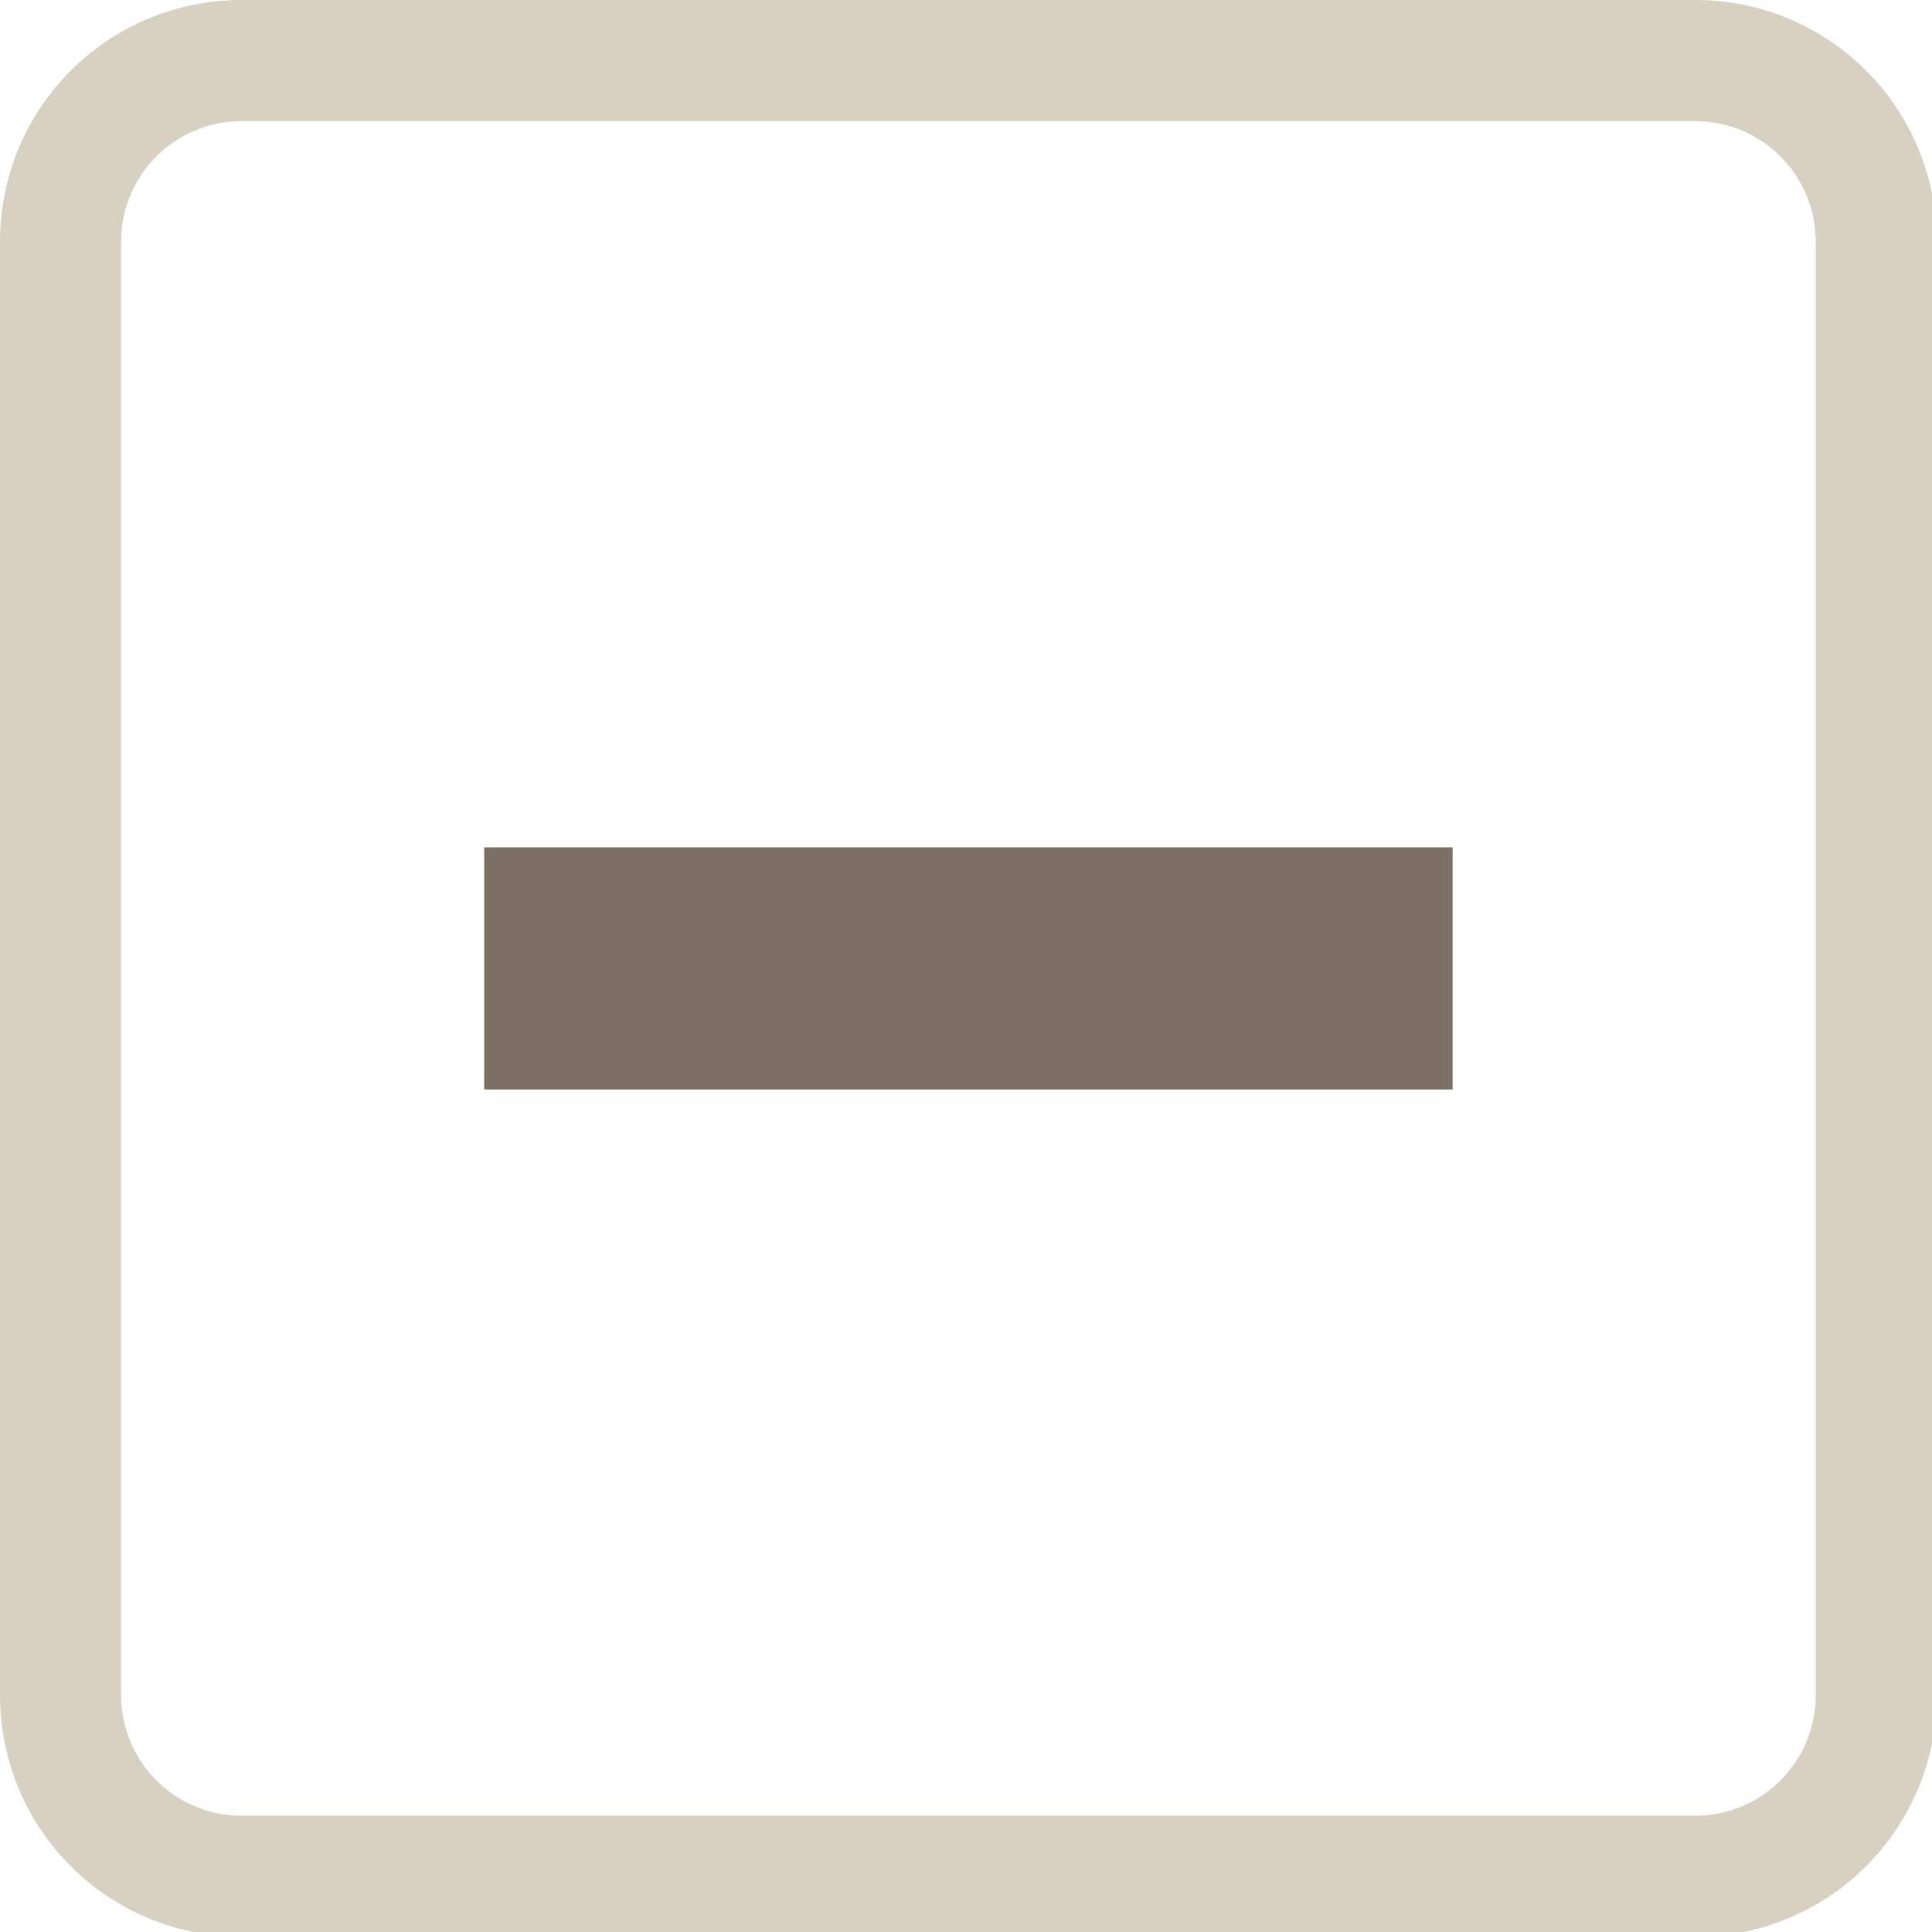
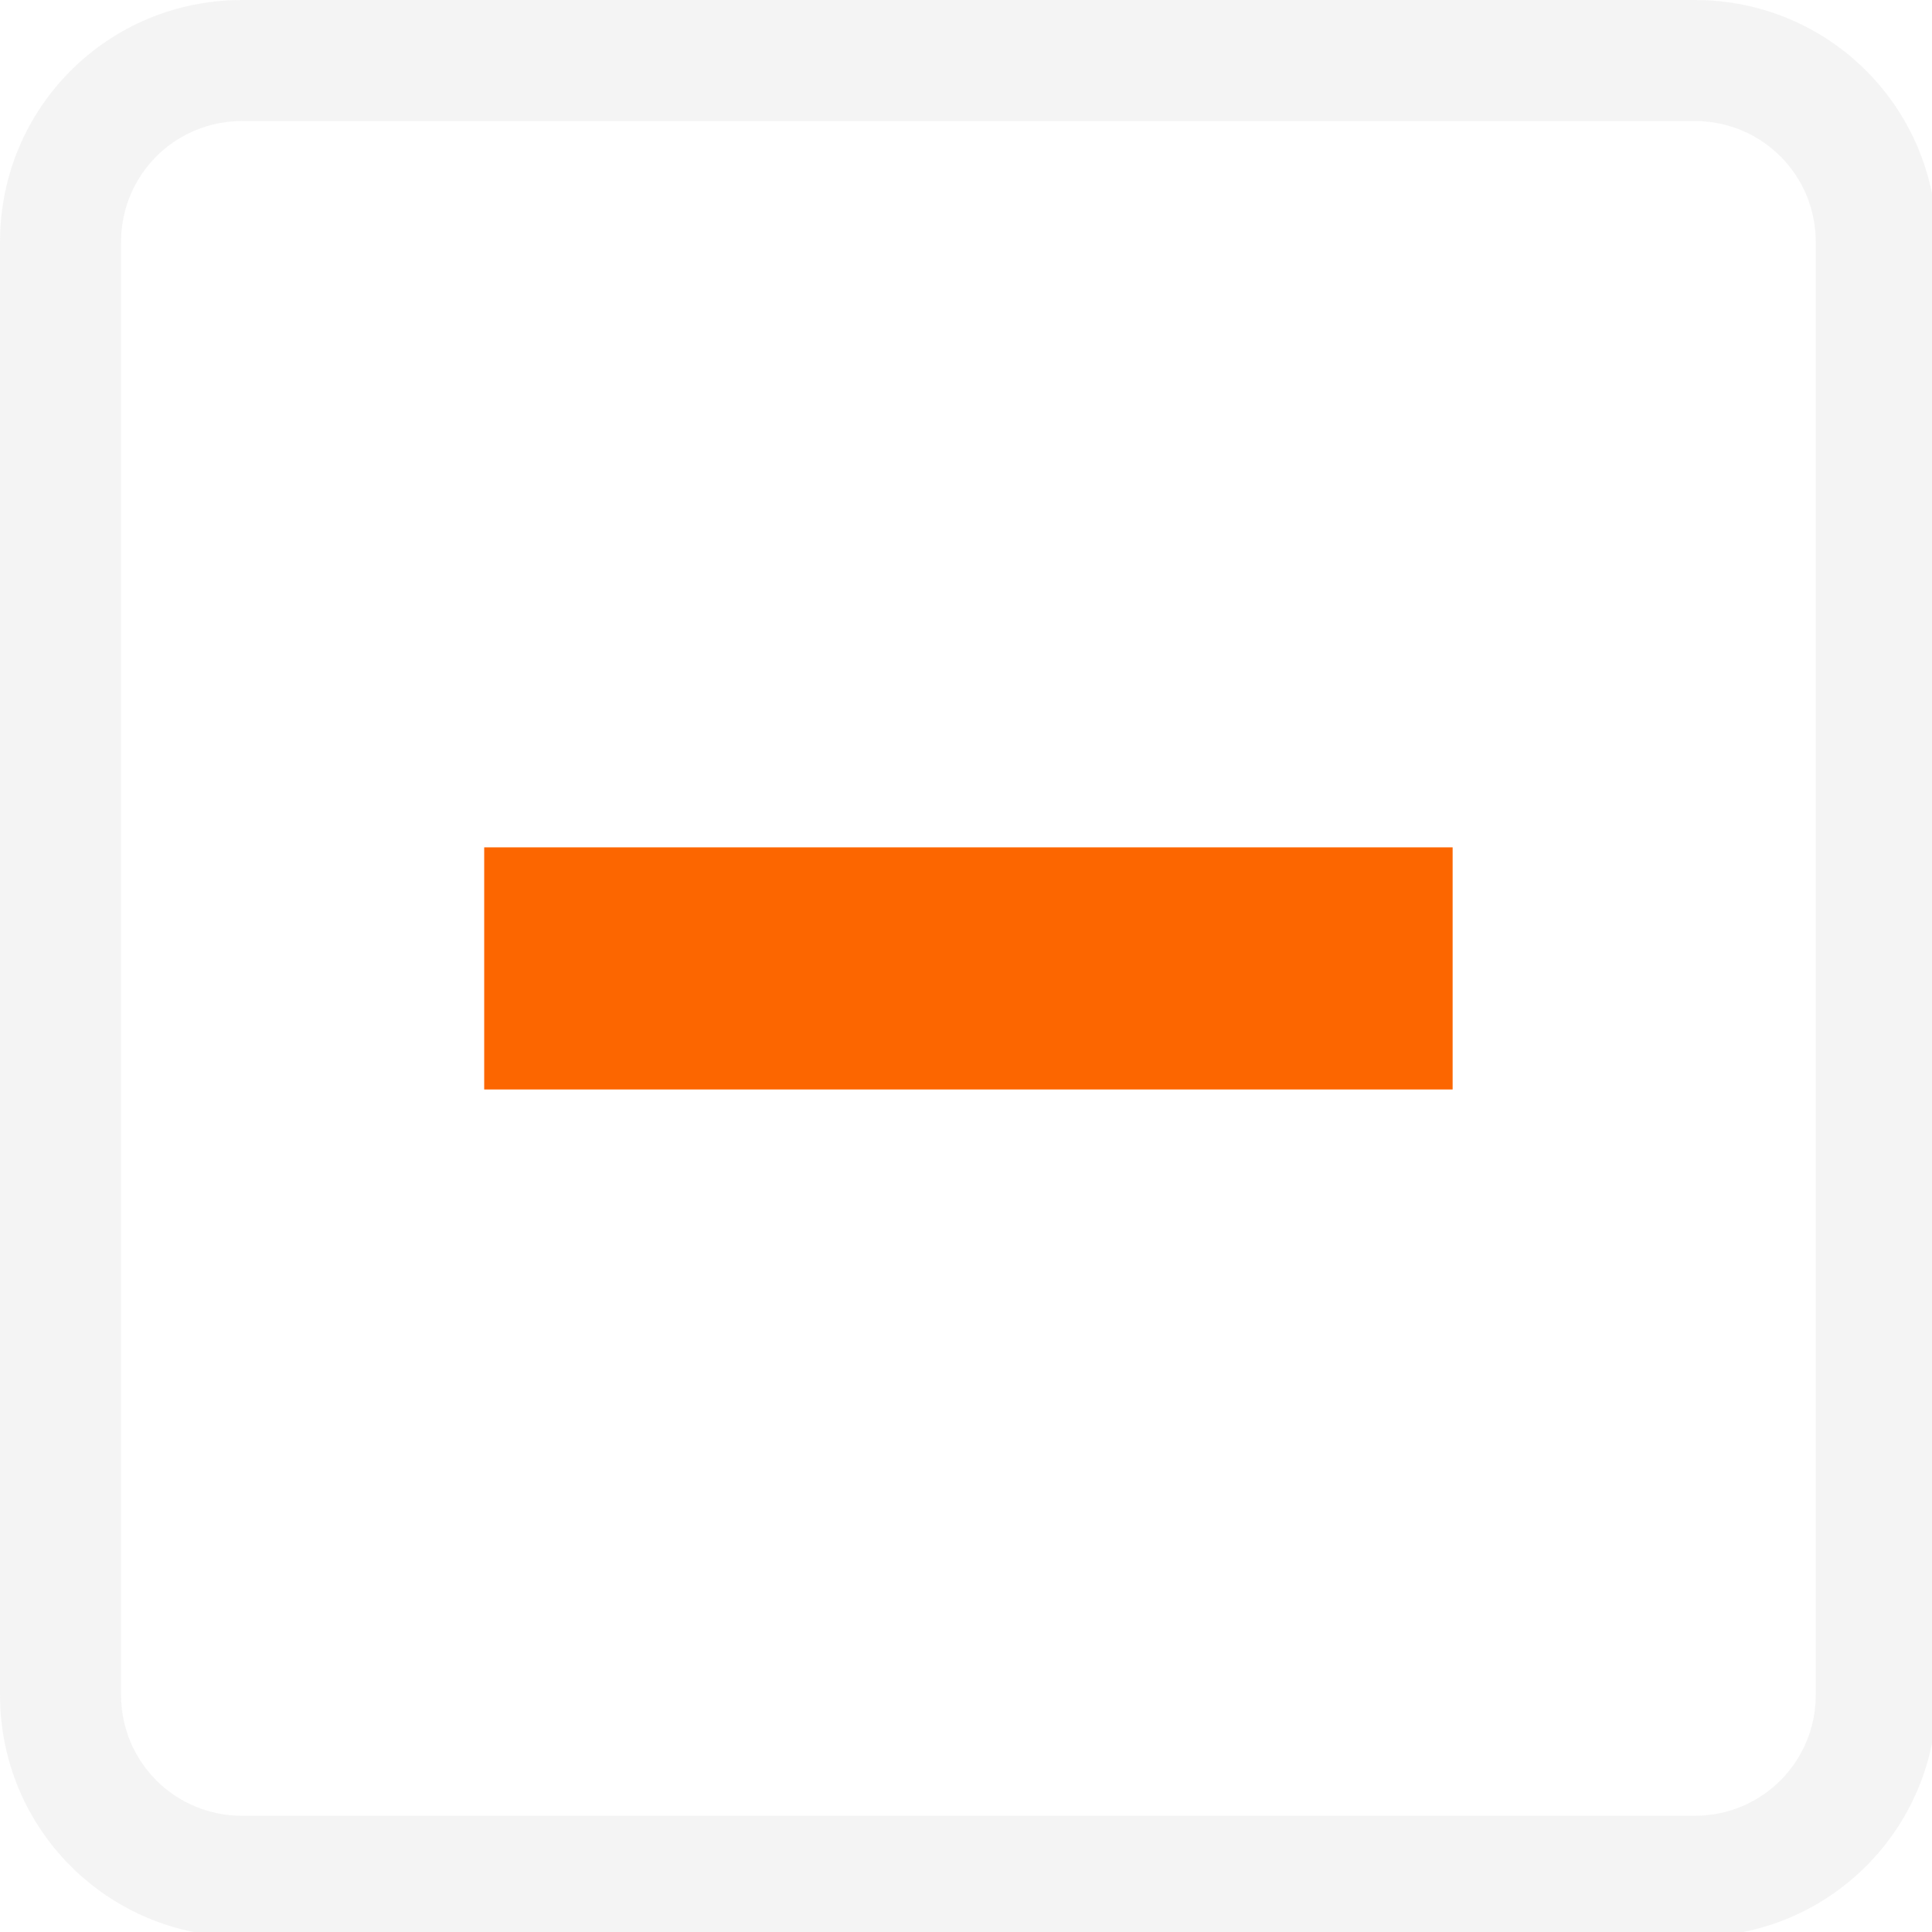
<svg xmlns="http://www.w3.org/2000/svg" width="133pt" height="133pt" viewBox="0 0 133 133" version="1.1">
  <g id="surface1">
-     <path style=" stroke:none;fill-rule:nonzero;fill:#bdae93;fill-opacity:0.5;" d="M 16.668 0 C 7.422 0 0 7.422 0 16.668 L 0 116.668 C 0 125.91 7.422 133.332 16.668 133.332 L 116.668 133.332 C 125.91 133.332 133.332 125.91 133.332 116.668 L 133.332 16.668 C 133.332 7.422 125.91 0 116.668 0 Z M 16.668 8.332 L 116.668 8.332 C 121.289 8.332 125 12.043 125 16.668 L 125 116.668 C 125 121.289 121.289 125 116.668 125 L 16.668 125 C 12.043 125 8.332 121.289 8.332 116.668 L 8.332 16.668 C 8.332 12.043 12.043 8.332 16.668 8.332 Z M 16.668 8.332 " />
-     <path style=" stroke:none;fill-rule:nonzero;fill:#bdae93;fill-opacity:0.15;" d="M 16.668 0 C 7.422 0 0 7.422 0 16.668 L 0 116.668 C 0 125.91 7.422 133.332 16.668 133.332 L 116.668 133.332 C 125.91 133.332 133.332 125.91 133.332 116.668 L 133.332 16.668 C 133.332 7.422 125.91 0 116.668 0 Z M 16.668 8.332 L 116.668 8.332 C 121.289 8.332 125 12.043 125 16.668 L 125 116.668 C 125 121.289 121.289 125 116.668 125 L 16.668 125 C 12.043 125 8.332 121.289 8.332 116.668 L 8.332 16.668 C 8.332 12.043 12.043 8.332 16.668 8.332 Z M 16.668 8.332 " />
-     <path style=" stroke:none;fill-rule:nonzero;fill:#7c6f64;fill-opacity:1;" d="M 33.332 58.332 L 100 58.332 L 100 75 L 33.332 75 Z M 33.332 58.332 " />
+     <path style=" stroke:none;fill-rule:nonzero;fill:#eeeeee;fill-opacity:0.5;" d="M 16.668 0 C 7.422 0 0 7.422 0 16.668 L 0 116.668 C 0 125.91 7.422 133.332 16.668 133.332 L 116.668 133.332 C 125.91 133.332 133.332 125.91 133.332 116.668 L 133.332 16.668 C 133.332 7.422 125.91 0 116.668 0 Z M 16.668 8.332 L 116.668 8.332 C 121.289 8.332 125 12.043 125 16.668 L 125 116.668 C 125 121.289 121.289 125 116.668 125 L 16.668 125 C 12.043 125 8.332 121.289 8.332 116.668 L 8.332 16.668 C 8.332 12.043 12.043 8.332 16.668 8.332 Z M 16.668 8.332 " />
+     <path style=" stroke:none;fill-rule:nonzero;fill:#eeeeee;fill-opacity:0.15;" d="M 16.668 0 C 7.422 0 0 7.422 0 16.668 L 0 116.668 C 0 125.91 7.422 133.332 16.668 133.332 L 116.668 133.332 C 125.91 133.332 133.332 125.91 133.332 116.668 L 133.332 16.668 C 133.332 7.422 125.91 0 116.668 0 Z M 16.668 8.332 L 116.668 8.332 C 121.289 8.332 125 12.043 125 16.668 L 125 116.668 C 125 121.289 121.289 125 116.668 125 L 16.668 125 C 12.043 125 8.332 121.289 8.332 116.668 L 8.332 16.668 C 8.332 12.043 12.043 8.332 16.668 8.332 Z M 16.668 8.332 " />
+     <path style=" stroke:none;fill-rule:nonzero;fill:#FC6600;fill-opacity:1;" d="M 33.332 58.332 L 100 58.332 L 100 75 L 33.332 75 Z M 33.332 58.332 " />
  </g>
</svg>
